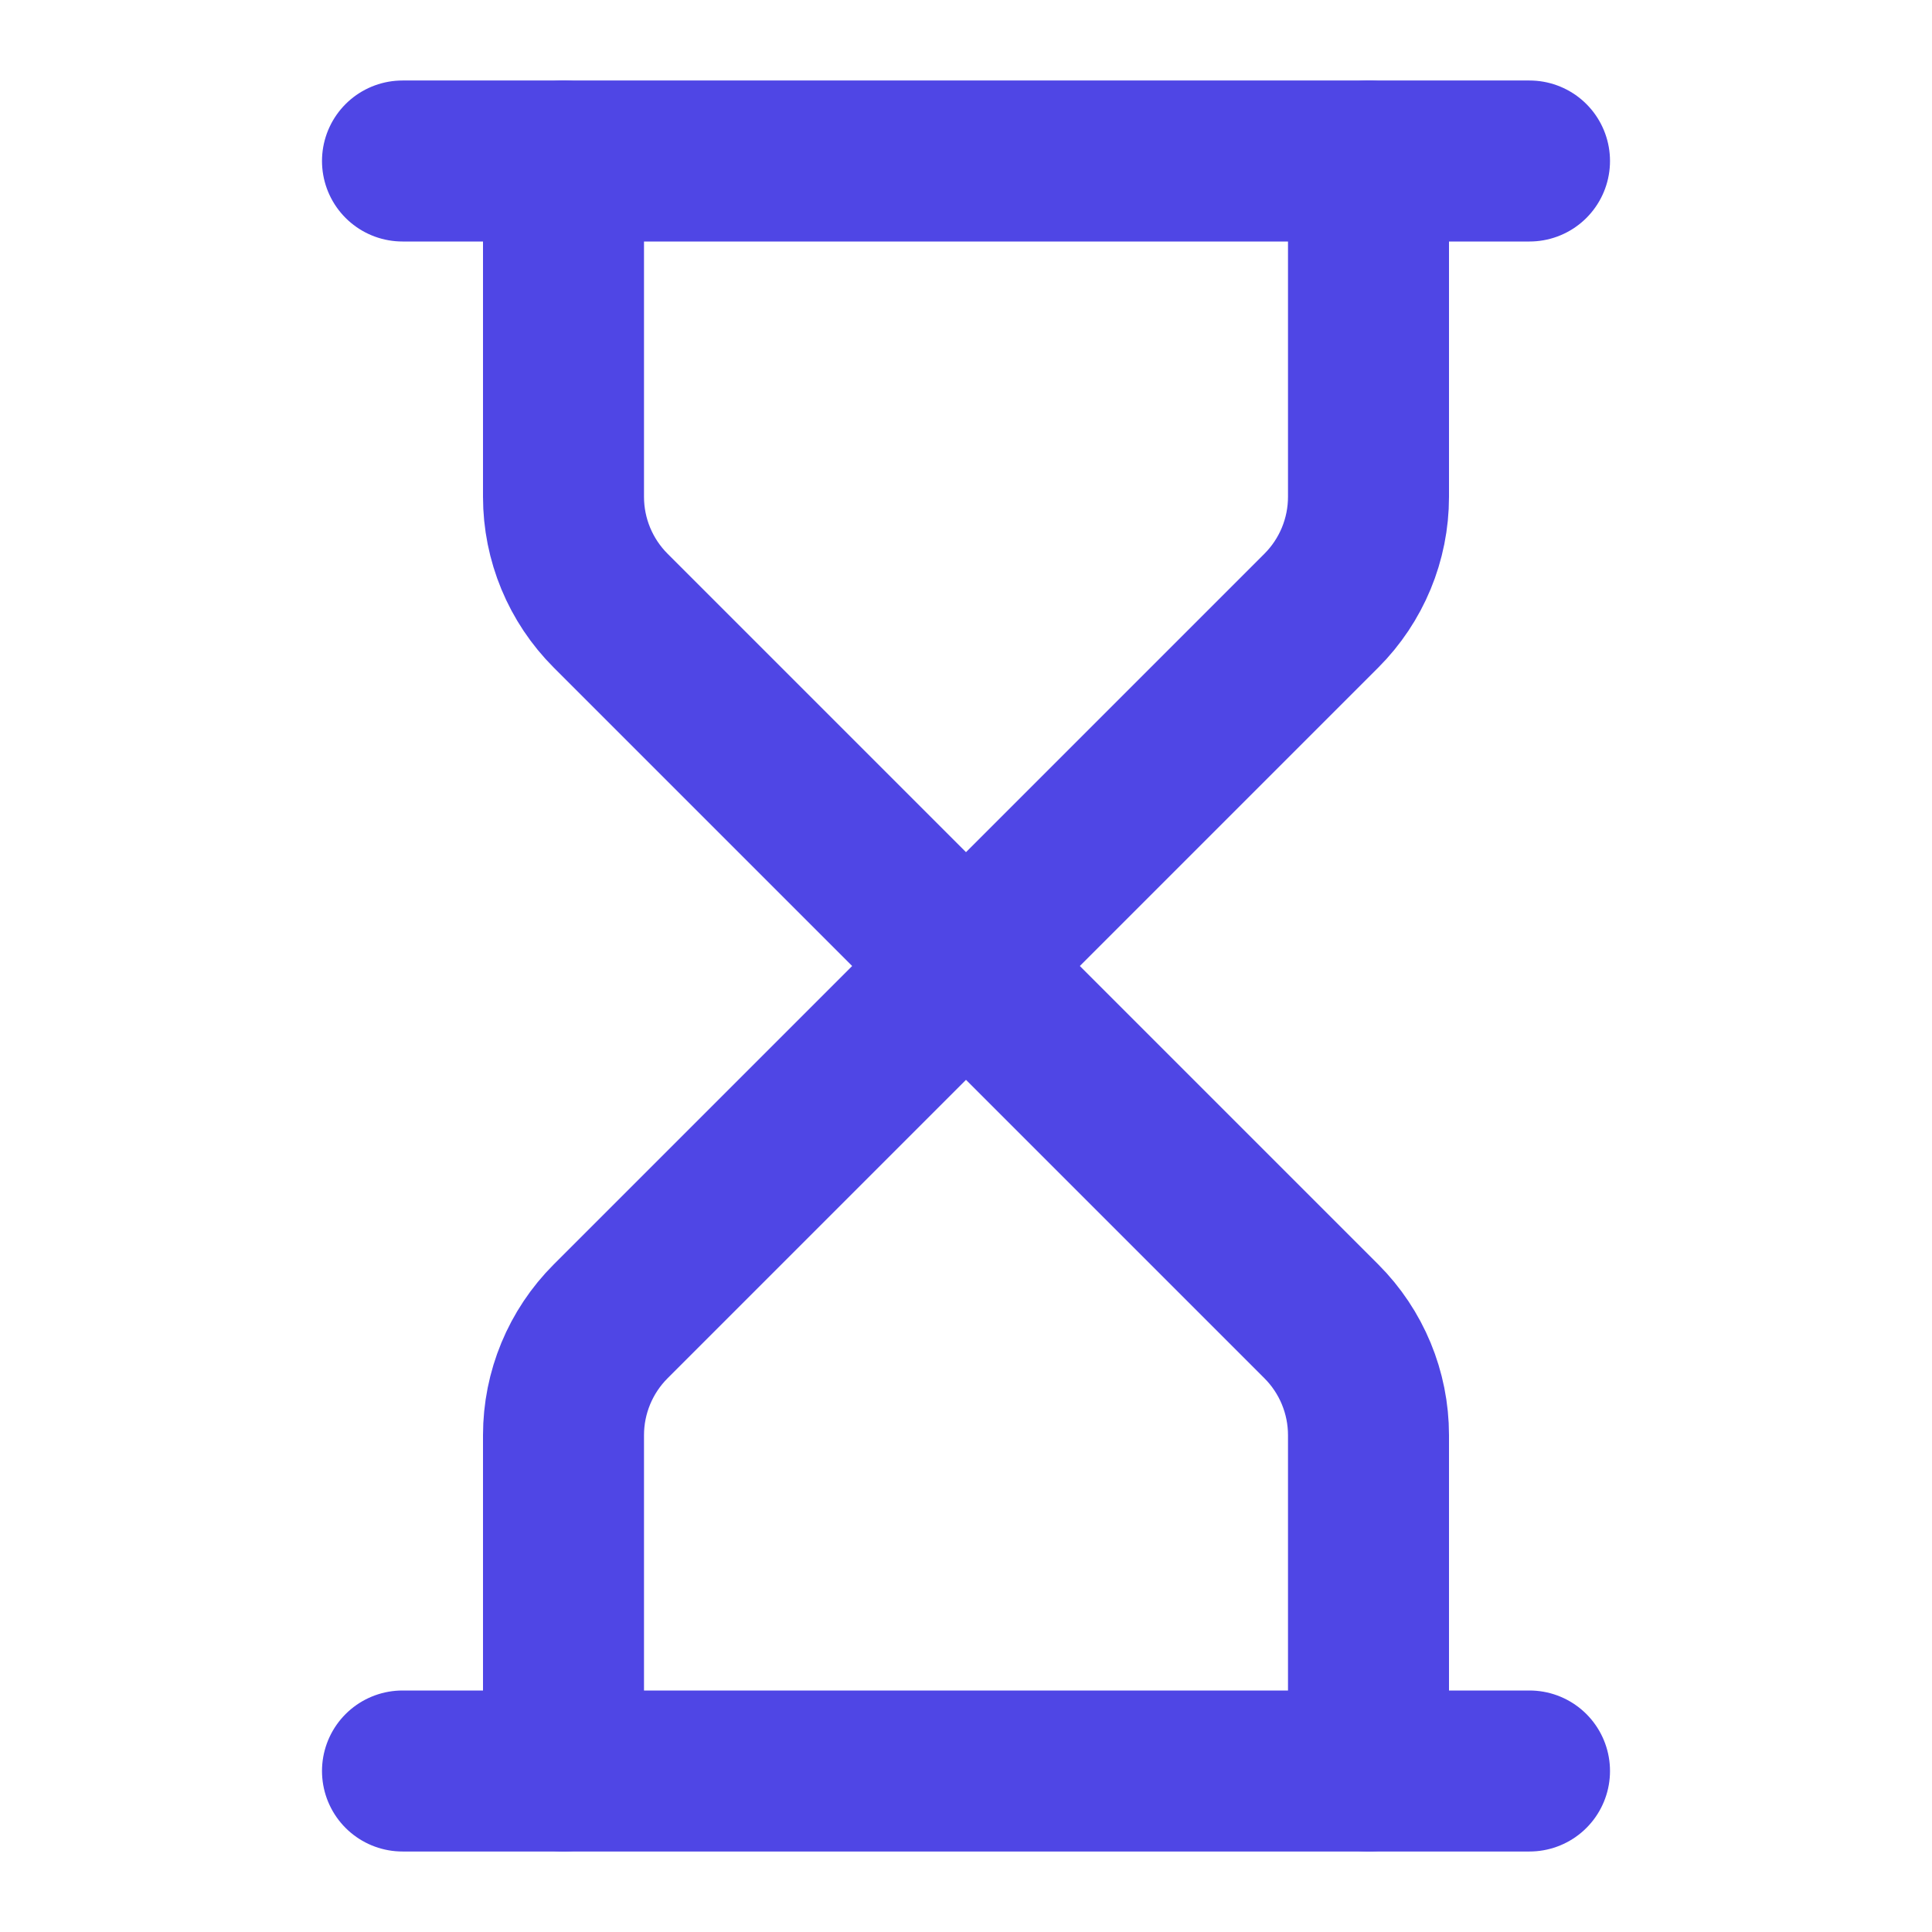
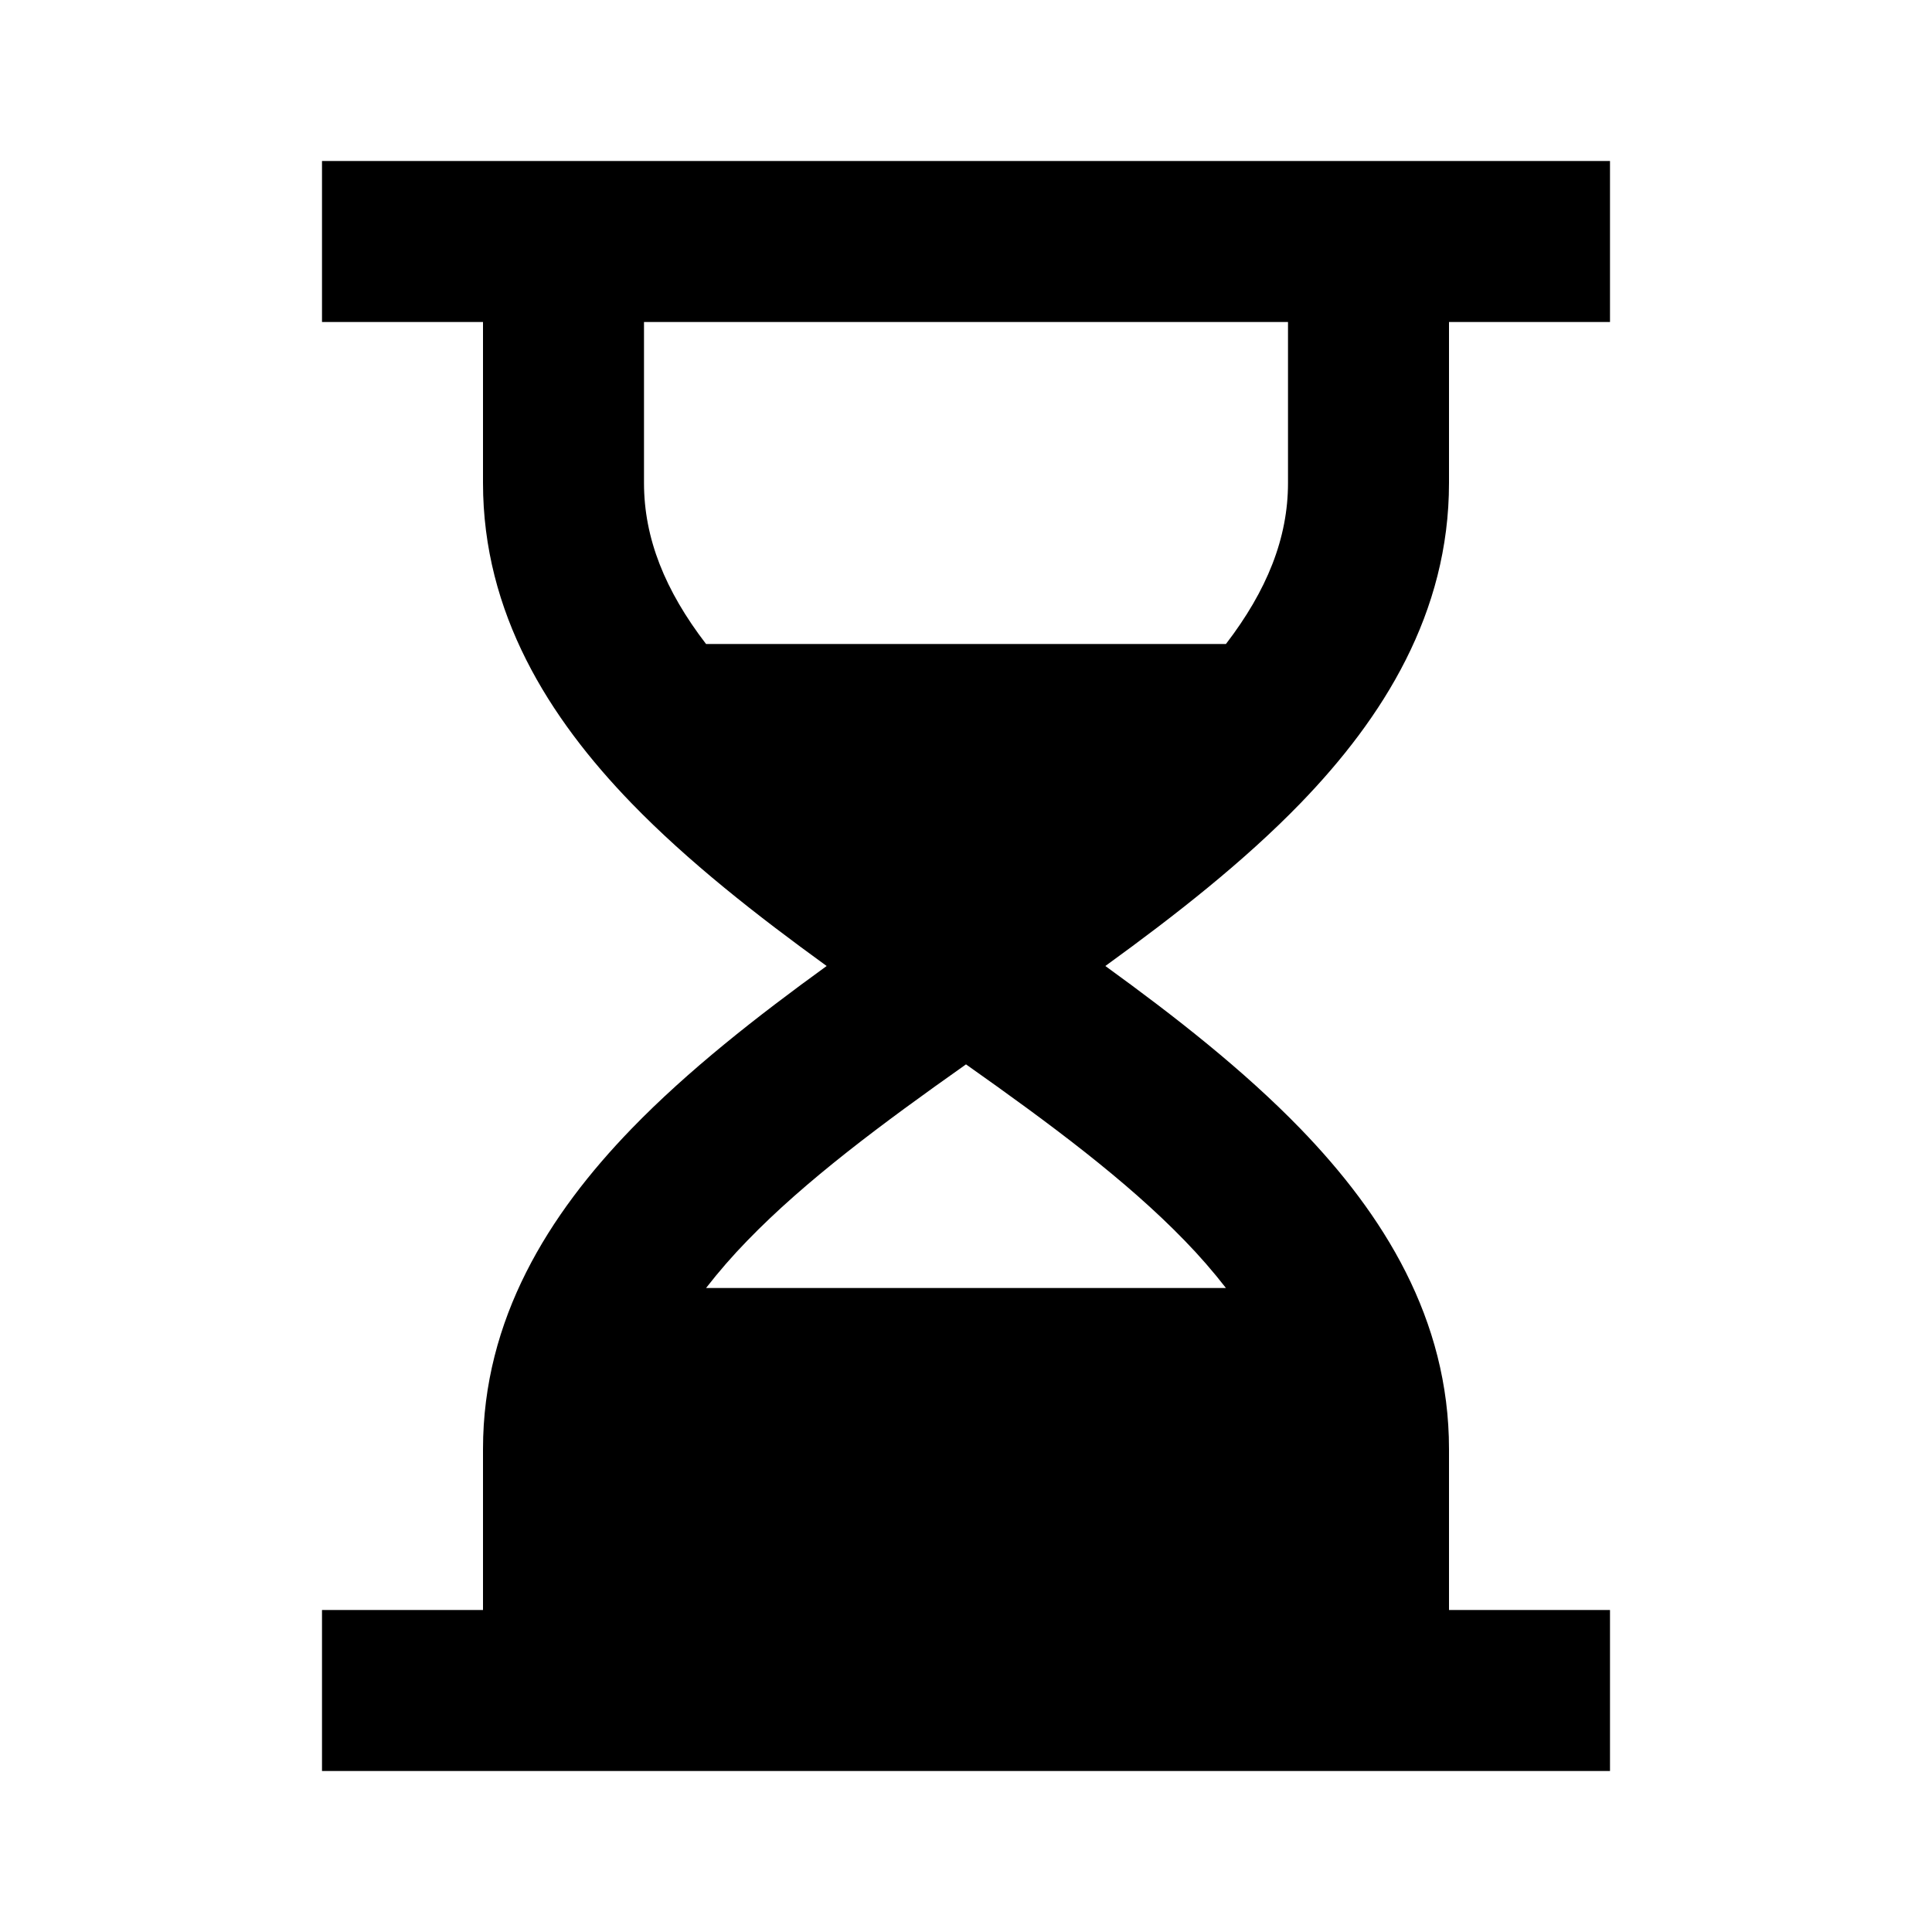
- <svg xmlns="http://www.w3.org/2000/svg" class="lucide lucide-hourglass" width="24" height="24" viewBox="0 0 24 24" fill="none" stroke="#4F46E5" stroke-width="2" stroke-linecap="round" stroke-linejoin="round">
-   <path d="M5 22h14" />
-   <path d="M5 2h14" />
-   <path d="M17 22v-4.172a2 2 0 0 0-.586-1.414L12 12l-4.414 4.414A2 2 0 0 0 7 17.828V22" />
-   <path d="M7 2v4.172a2 2 0 0 0 .586 1.414L12 12l4.414-4.414A2 2 0 0 0 17 6.172V2" />
+ <svg xmlns="http://www.w3.org/2000/svg" viewBox="0 0 24 24">
+   <path fill="currentColor" d="M6 4H4V2h16v2h-2v2c0 1.615-.816 2.915-1.844 3.977c-.703.726-1.558 1.395-2.425 2.023c.867.628 1.722 1.297 2.425 2.023C17.184 15.085 18 16.385 18 18v2h2v2H4v-2h2v-2c0-1.615.816-2.915 1.844-3.977c.703-.726 1.558-1.395 2.425-2.023c-.867-.628-1.722-1.297-2.425-2.023C6.816 8.915 6 7.615 6 6zm2 0v2c0 .685.26 1.335.771 2h6.458c.51-.665.771-1.315.771-2V4zm4 9.222c-1.045.738-1.992 1.441-2.719 2.192a7 7 0 0 0-.51.586h6.458a7 7 0 0 0-.51-.586c-.727-.751-1.674-1.454-2.719-2.192" />
</svg>
